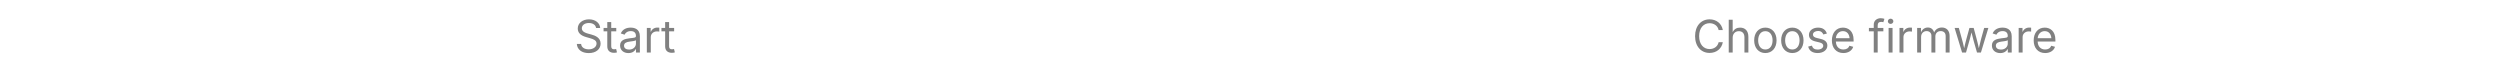
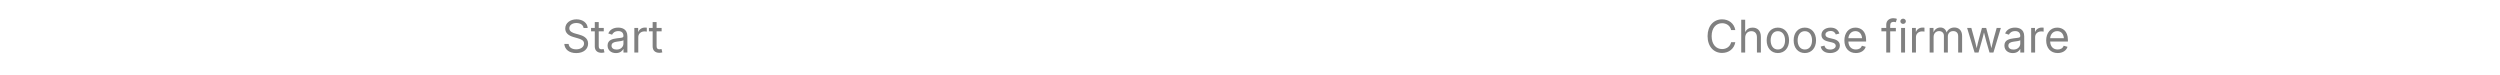
<svg xmlns="http://www.w3.org/2000/svg" width="1000" height="30" viewBox="0 0 1000 30" role="img" aria-label="Start / Choose firmware">
  <g fill="#808080" font-family="system-ui, -apple-system, Segoe UI, sans-serif" font-size="18" text-anchor="middle">
-     <text x="250" y="21">Start</text>
-     <text x="750" y="21">Choose firmware</text>
+     <text x="245" y="21">Start</text>
+     <text x="755" y="21">Choose firmware</text>
  </g>
</svg>
